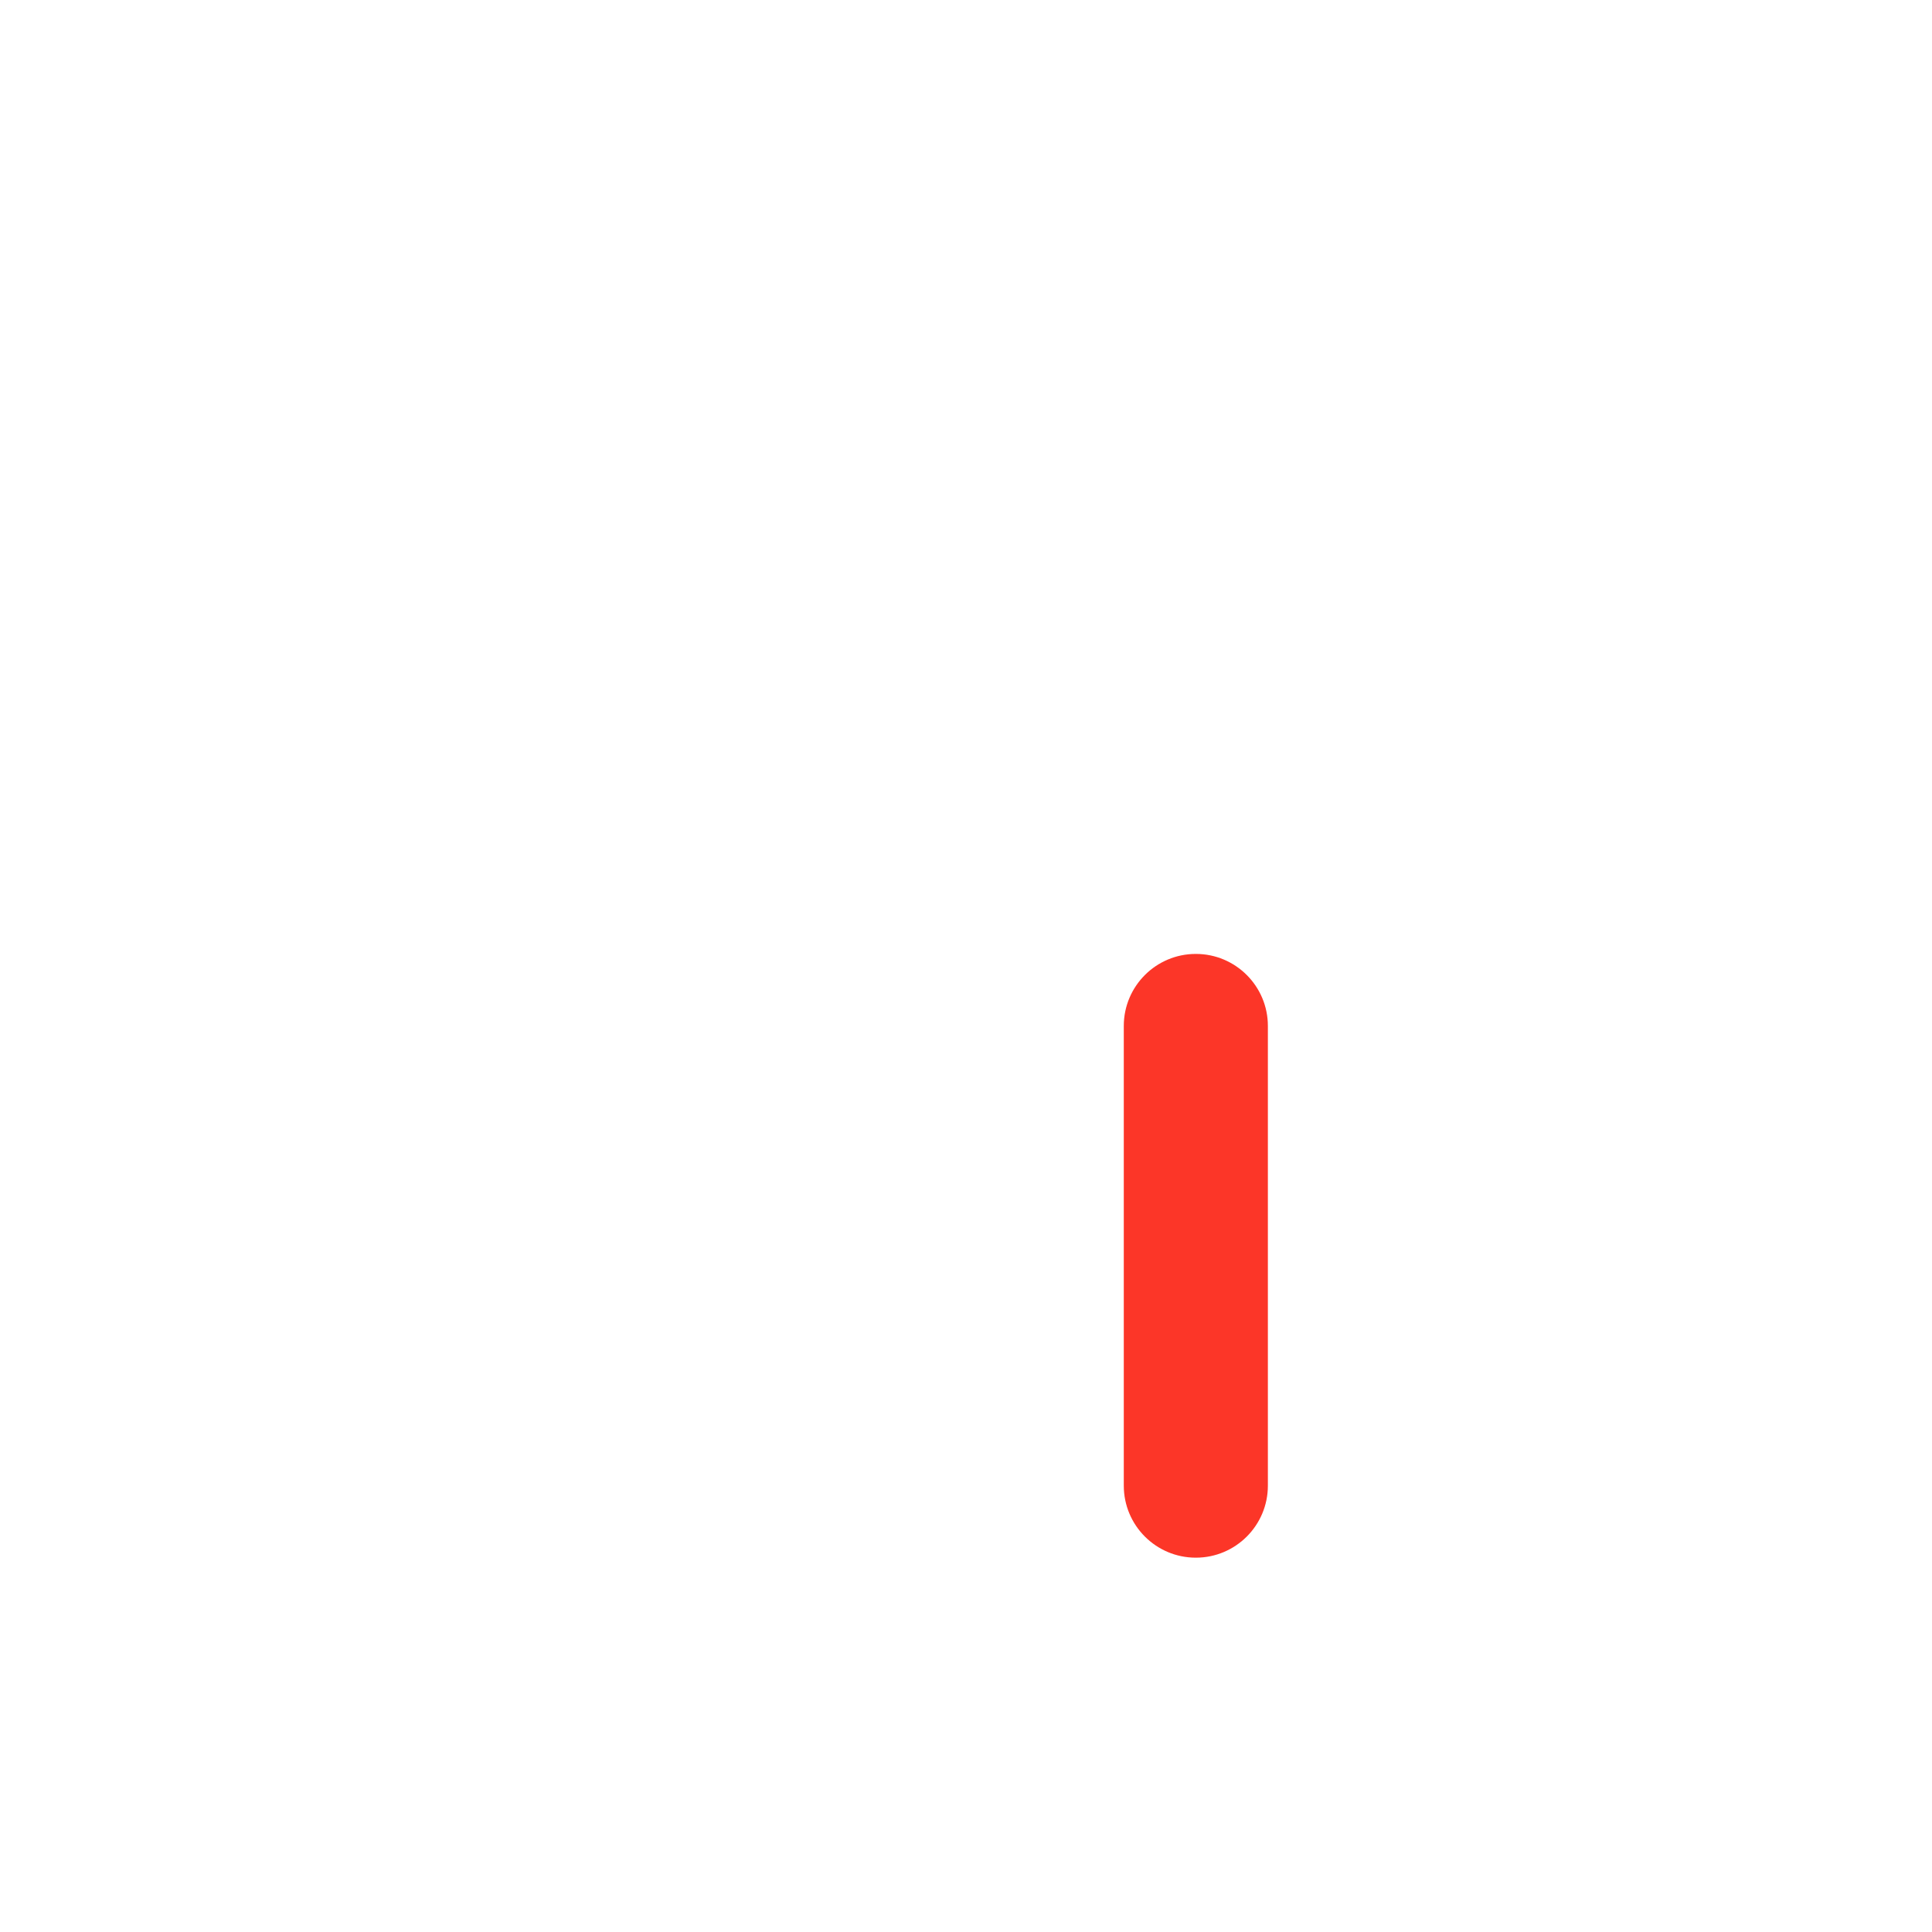
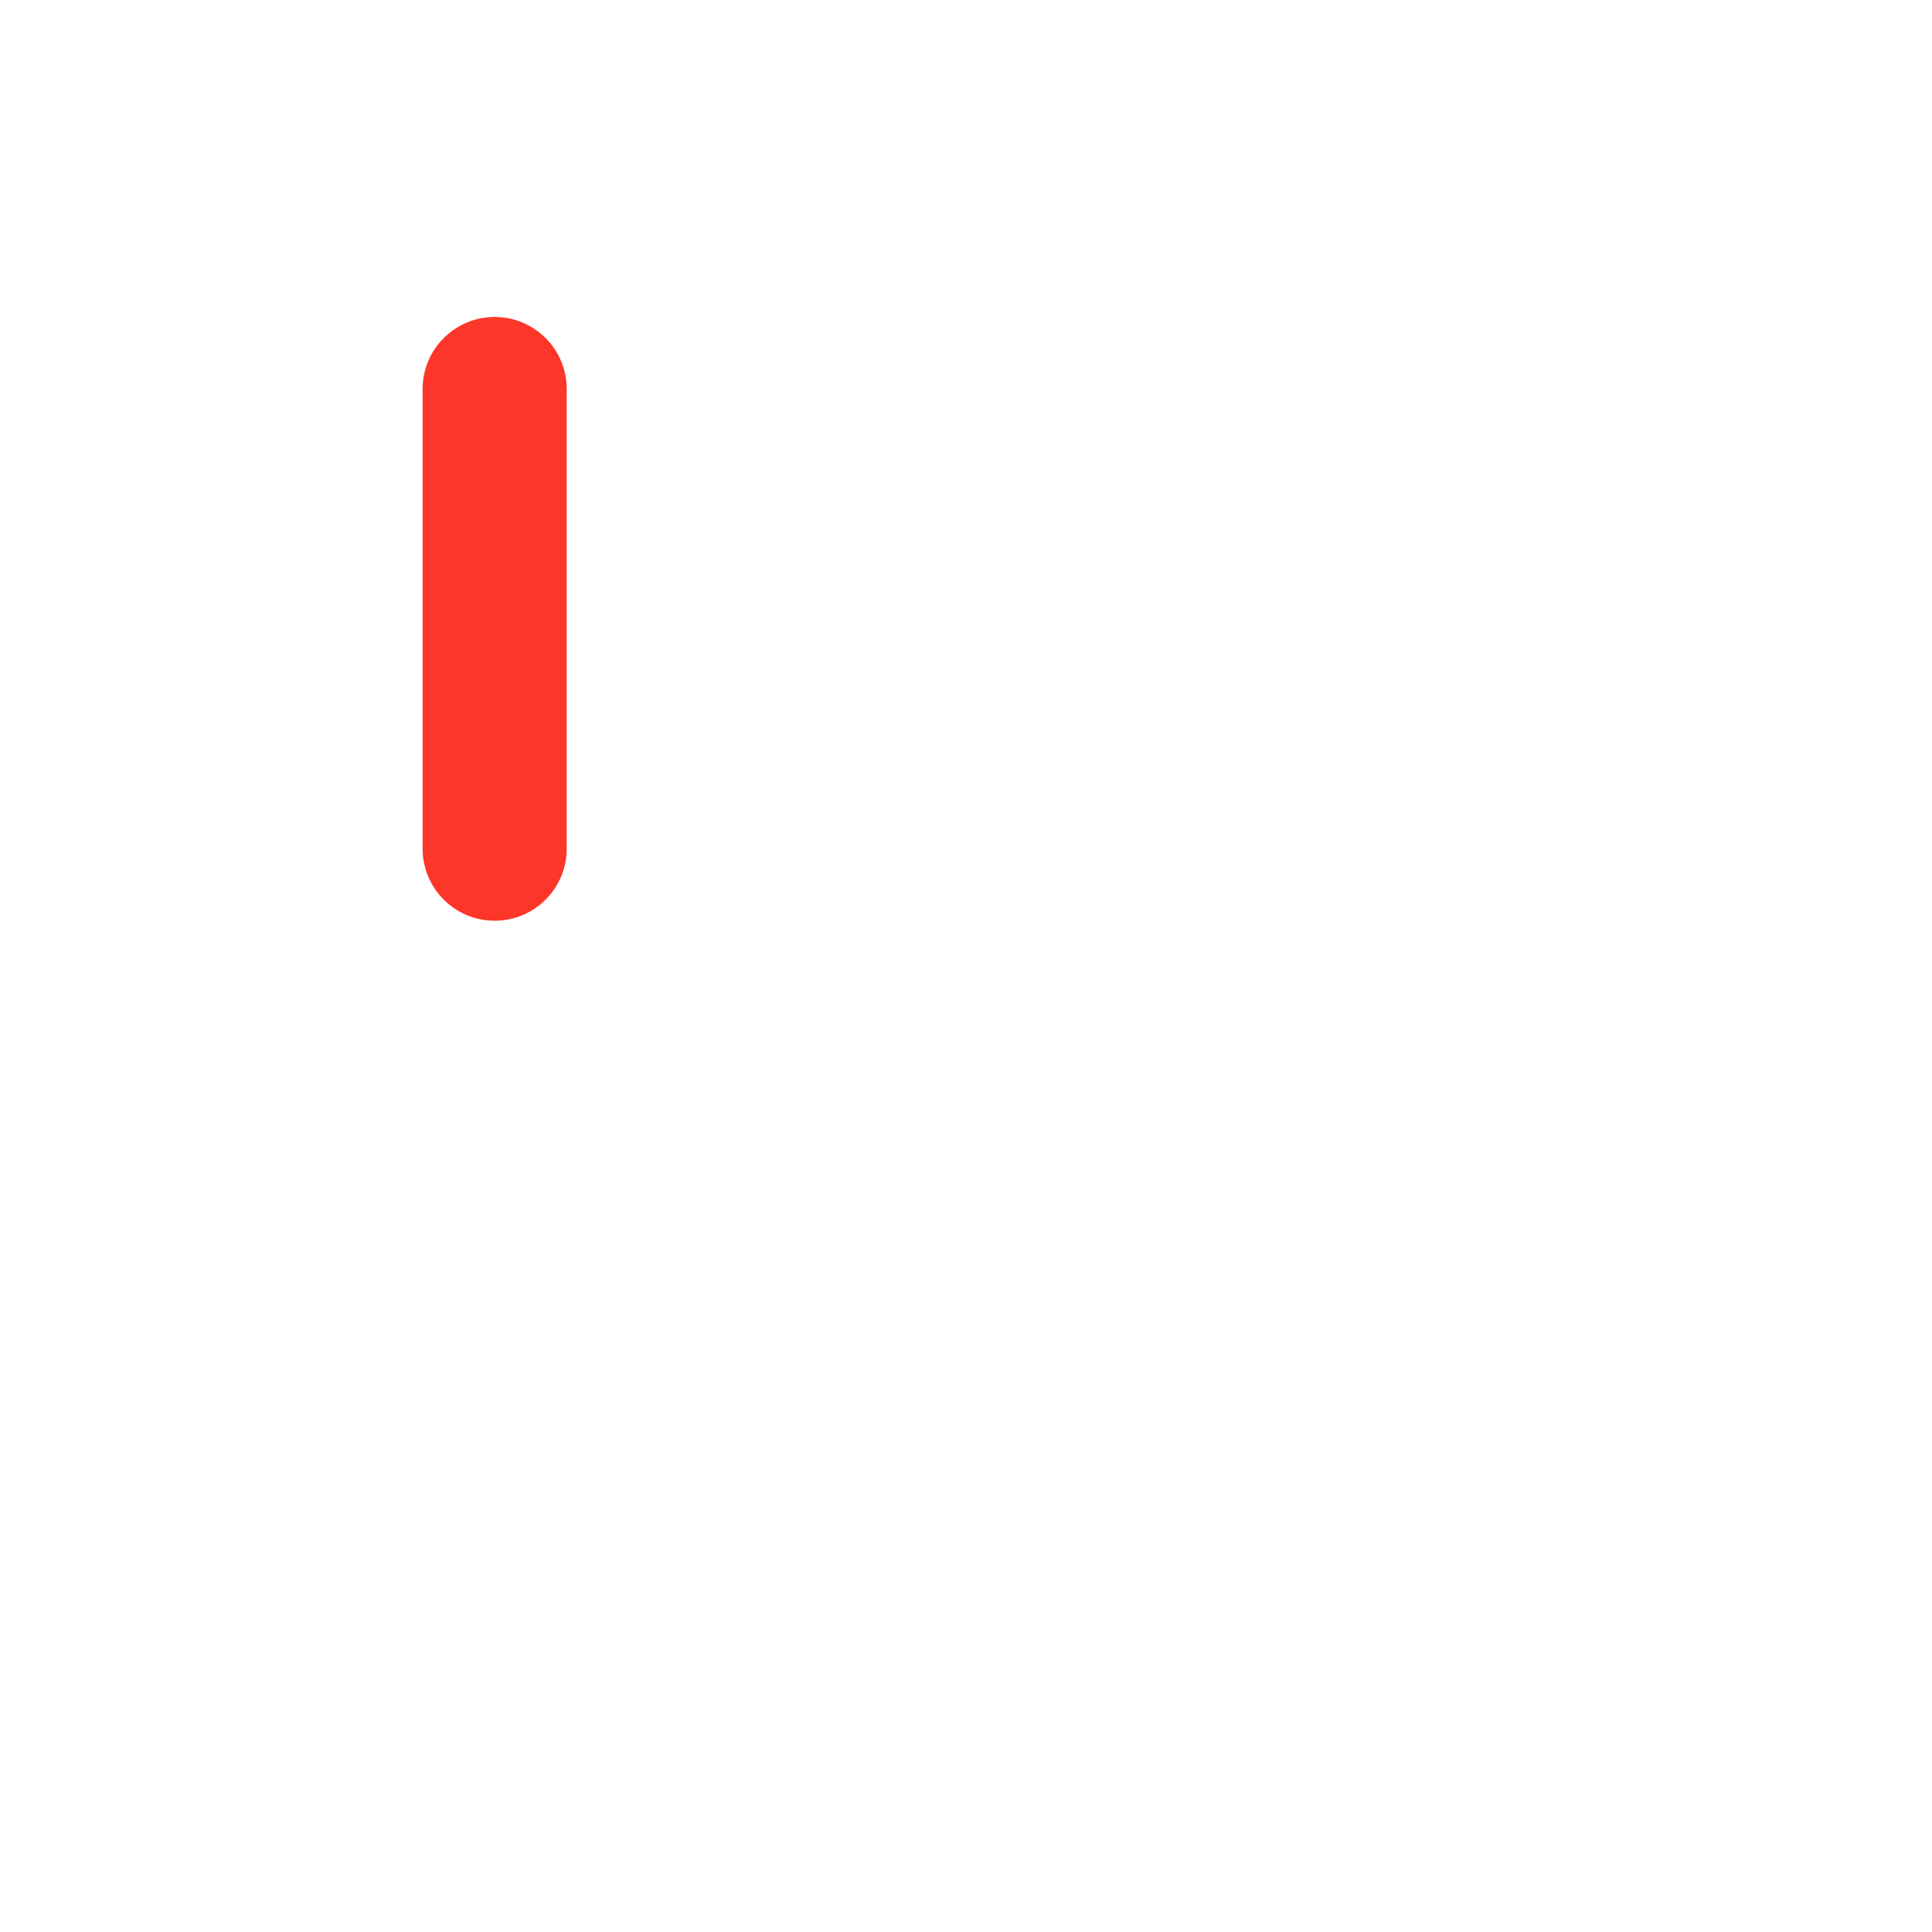
<svg xmlns="http://www.w3.org/2000/svg" width="64px" height="64px" id="svg2985" version="1.1">
  <defs id="defs2987">
    <filter id="filter3987" color-interpolation-filters="sRGB">
      <feGaussianBlur id="feGaussianBlur3989" stdDeviation="5" result="result91" />
      <feComposite id="feComposite3991" in2="result91" in="SourceGraphic" operator="over" />
    </filter>
    <filter id="filter3892" color-interpolation-filters="sRGB">
      <feGaussianBlur id="feGaussianBlur3894" stdDeviation="5" result="result91" />
      <feComposite id="feComposite3896" in2="result91" in="SourceGraphic" operator="over" />
    </filter>
  </defs>
  <g id="layer1">
-     <rect style="fill:#fc3426;fill-opacity:0.988;stroke:none" id="rect3921-9" width="20" height="4.773" x="31.6" y="-42" ry="2.386" transform="matrix(0,1,-1,0,0,0)" />
+     <rect style="fill:#fc3426;fill-opacity:0.988;stroke:none" id="rect3921-3" width="20" height="4.773" x="10.5" y="-18.773" ry="2.386" transform="matrix(0,1,-1,0,0,0)" />
  </g>
</svg>
